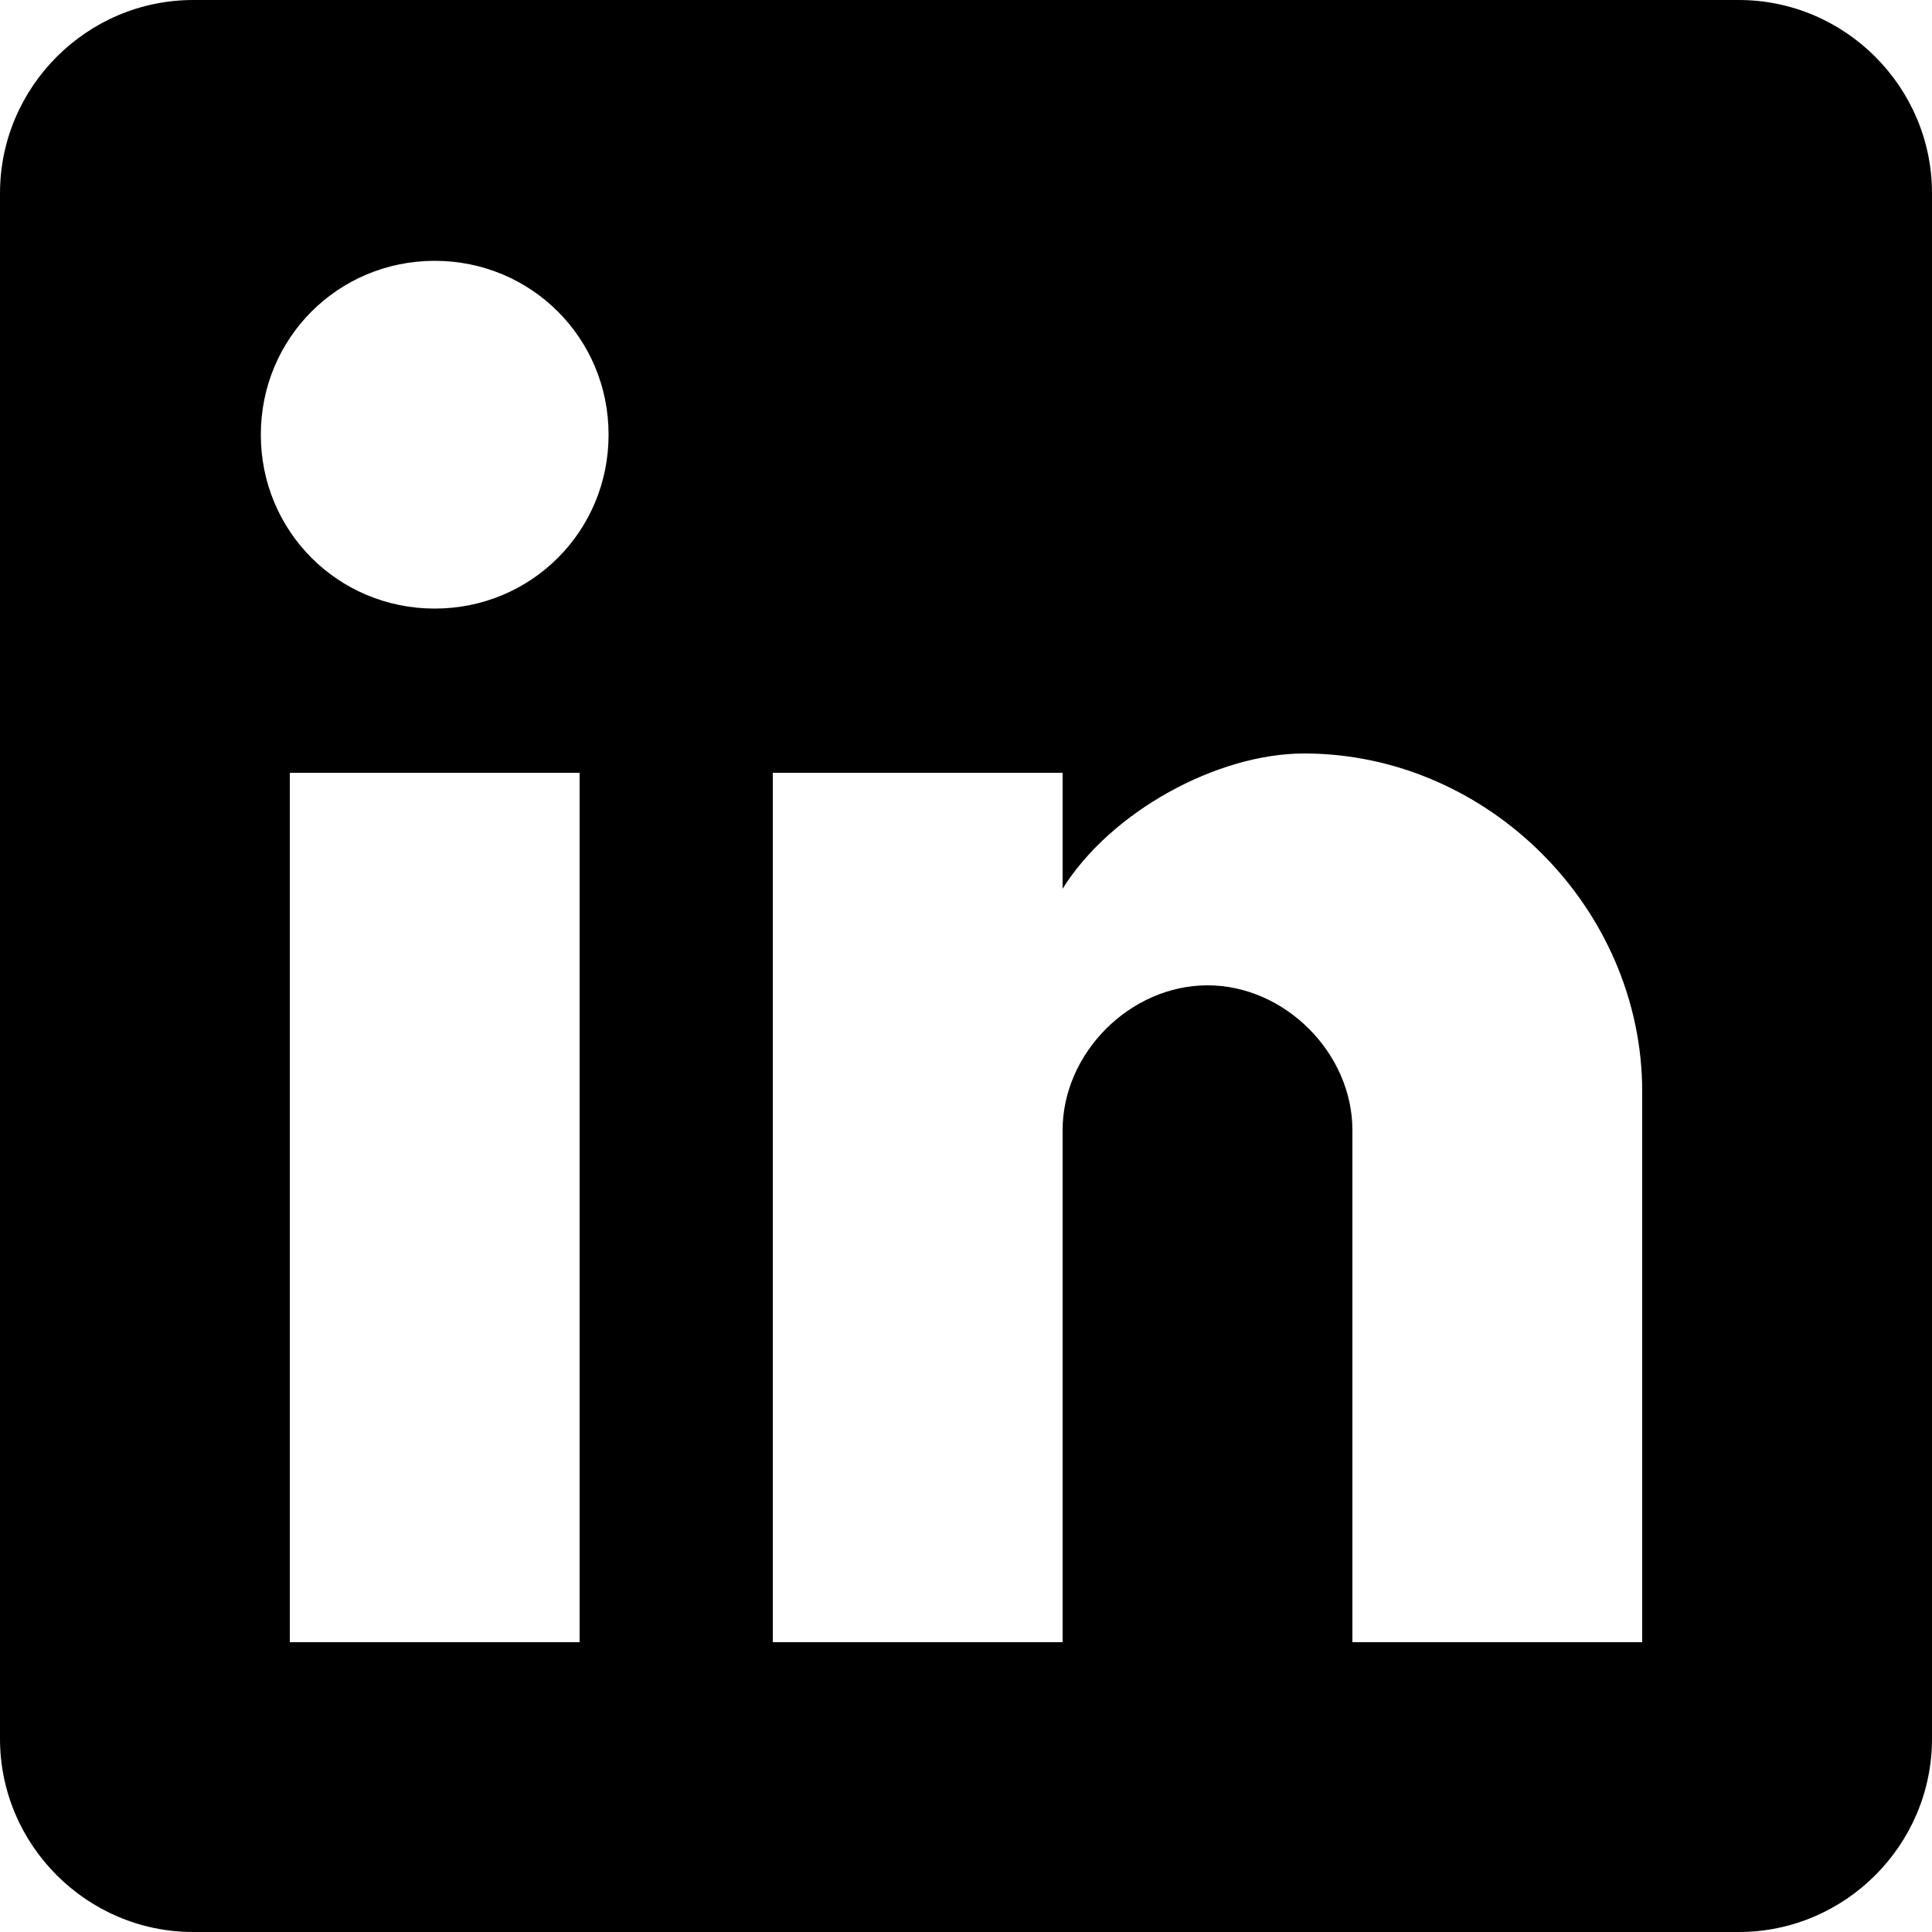
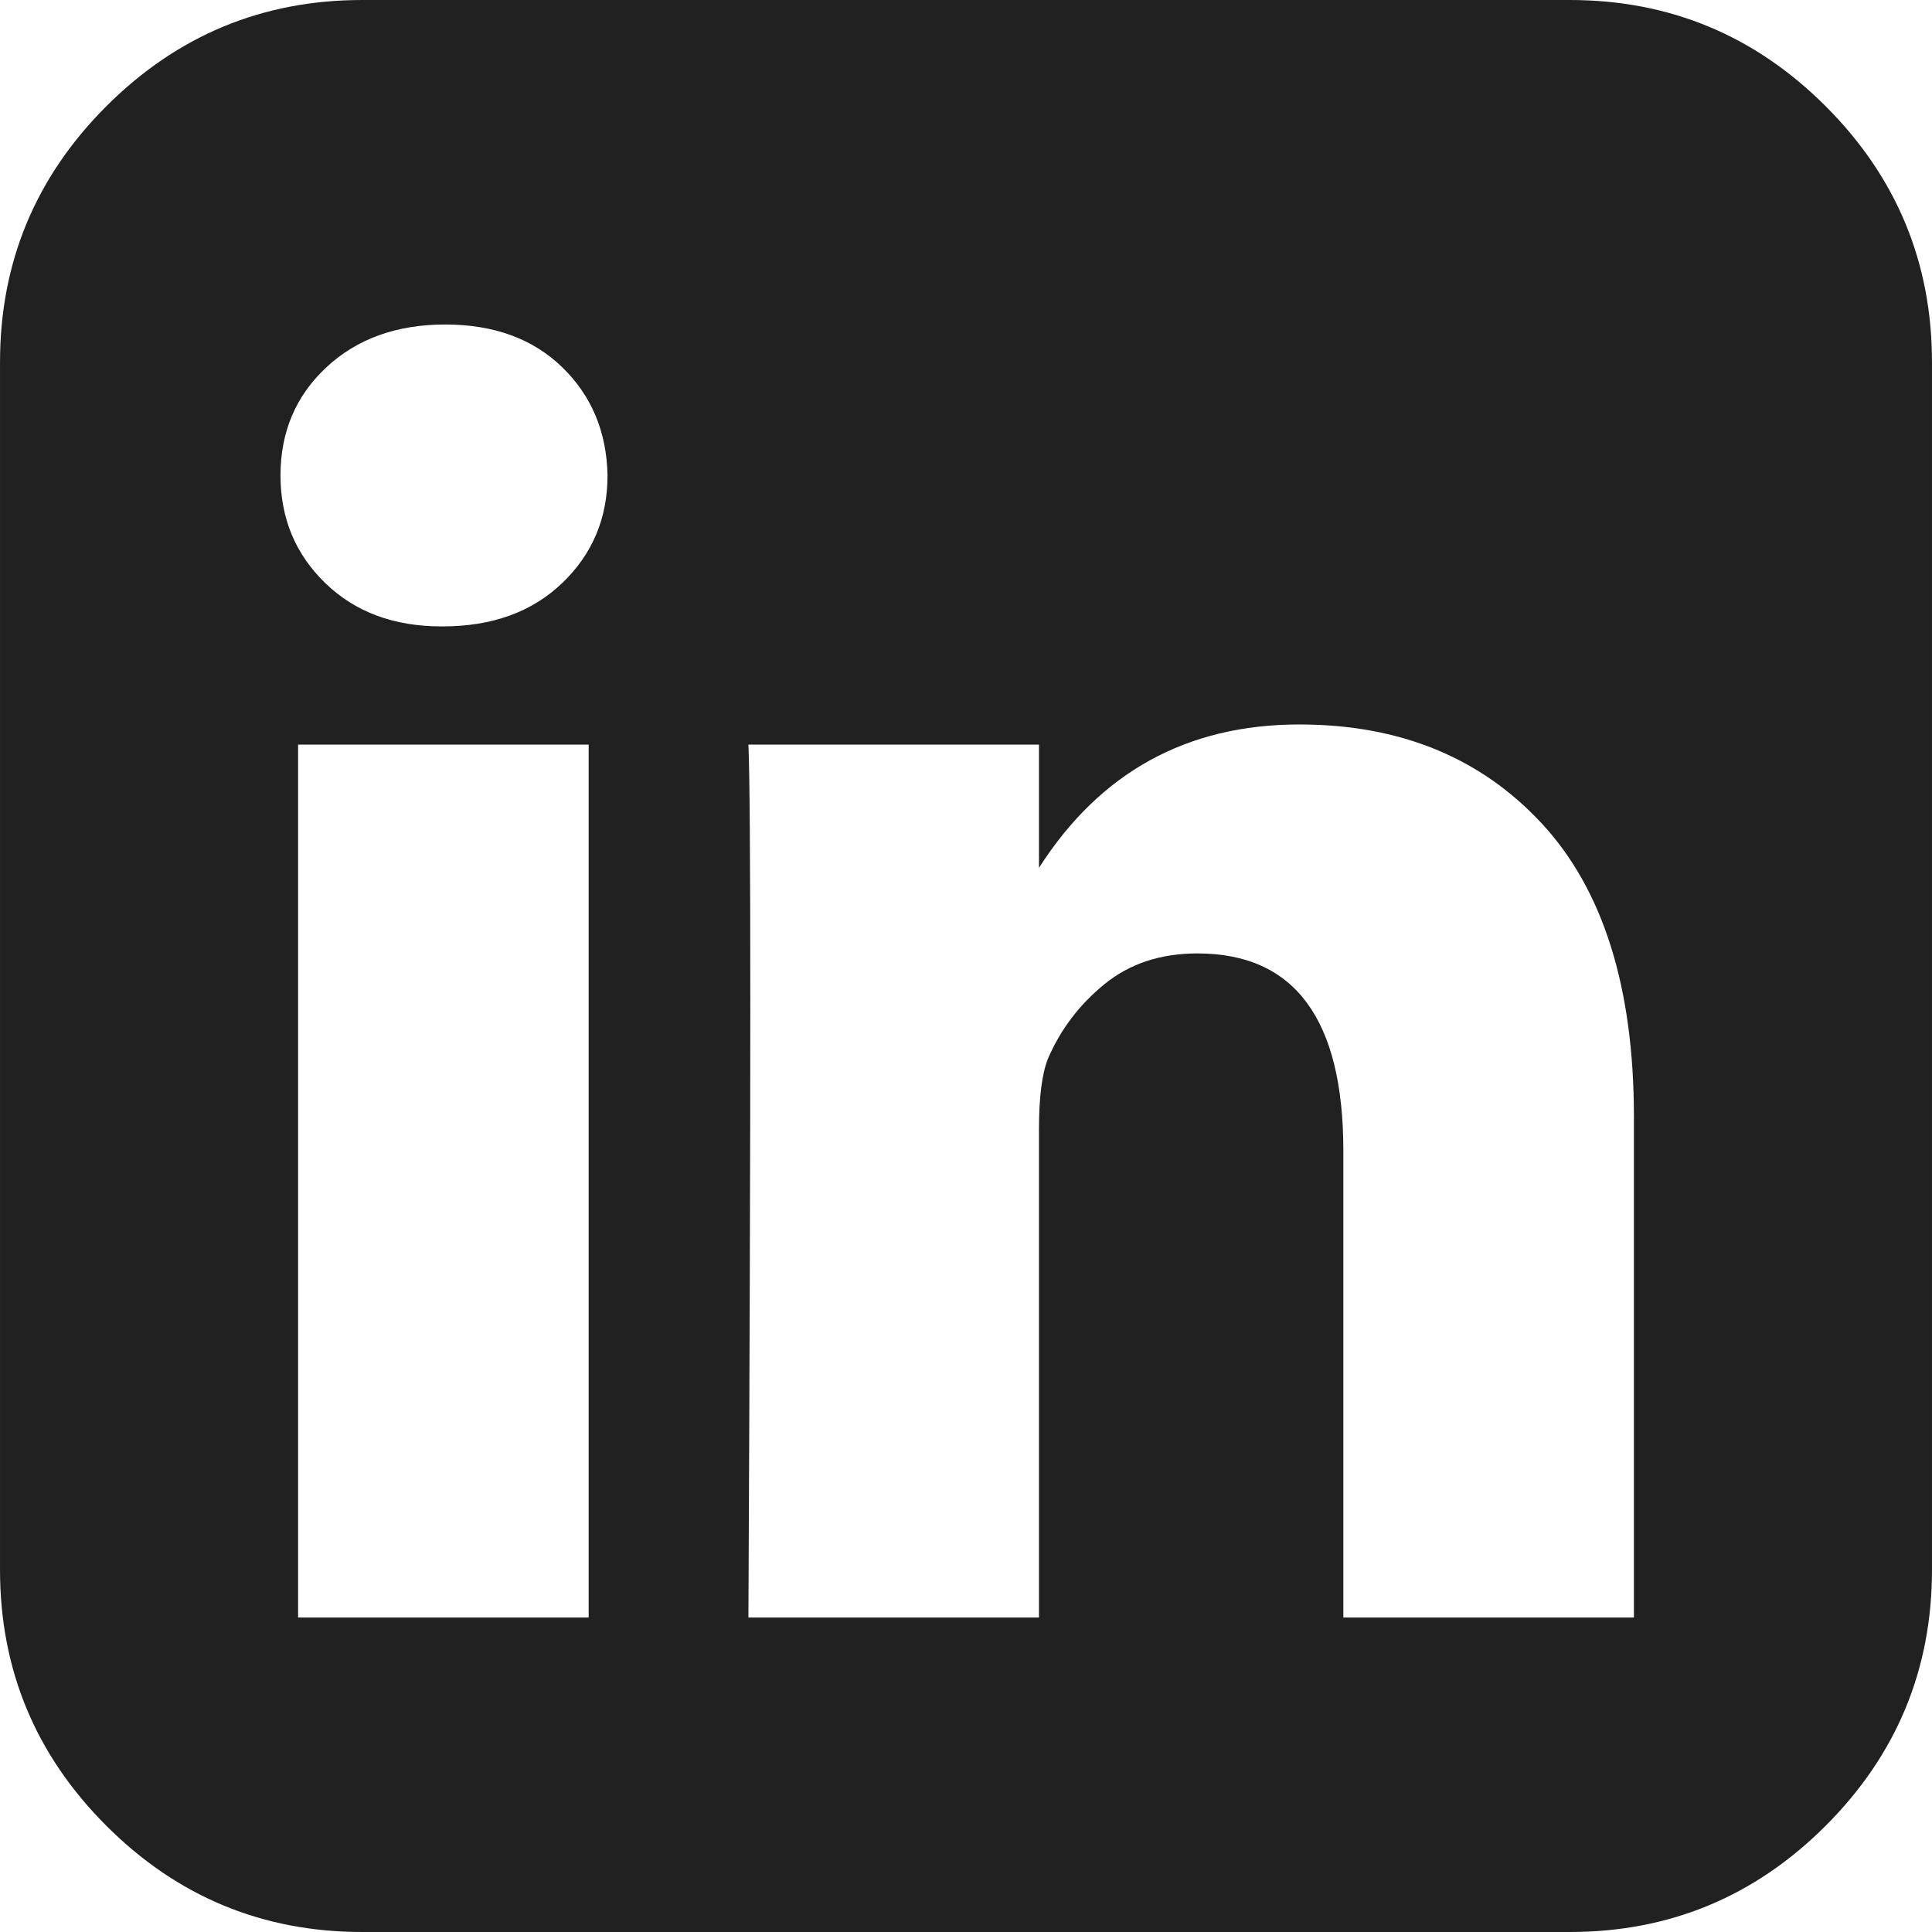
- <svg xmlns="http://www.w3.org/2000/svg" version="1.1" id="Capa_1" x="0px" y="0px" width="510px" height="510px" viewBox="0 0 510 510" style="enable-background:new 0 0 510 510;" xml:space="preserve">
+ <svg xmlns="http://www.w3.org/2000/svg" version="1.1" id="Capa_1" x="0px" y="0px" width="512px" height="512px" viewBox="0 0 438.536 438.536" style="enable-background:new 0 0 438.536 438.536;" xml:space="preserve">
  <g>
-     <g id="post-linkedin">
-       <path d="M459,0H51C22.95,0,0,22.95,0,51v408c0,28.05,22.95,51,51,51h408c28.05,0,51-22.95,51-51V51C510,22.95,487.05,0,459,0z     M153,433.5H76.5V204H153V433.5z M114.75,160.65c-25.5,0-45.9-20.4-45.9-45.9s20.4-45.9,45.9-45.9s45.9,20.4,45.9,45.9    S140.25,160.65,114.75,160.65z M433.5,433.5H357V298.35c0-20.399-17.85-38.25-38.25-38.25s-38.25,17.851-38.25,38.25V433.5H204    V204h76.5v30.6c12.75-20.4,40.8-35.7,63.75-35.7c48.45,0,89.25,40.8,89.25,89.25V433.5z" />
-     </g>
+     <path d="M414.41,24.123C398.333,8.042,378.963,0,356.315,0H82.228C59.58,0,40.21,8.042,24.126,24.123   C8.045,40.207,0.003,59.576,0.003,82.225v274.084c0,22.647,8.042,42.018,24.123,58.102c16.084,16.084,35.454,24.126,58.102,24.126   h274.084c22.648,0,42.018-8.042,58.095-24.126c16.084-16.084,24.126-35.454,24.126-58.102V82.225   C438.532,59.576,430.49,40.204,414.41,24.123z M133.618,367.157H67.666V169.016h65.952V367.157z M127.626,132.332   c-6.851,6.567-15.893,9.851-27.124,9.851h-0.288c-10.848,0-19.648-3.284-26.407-9.851c-6.76-6.567-10.138-14.703-10.138-24.41   c0-9.897,3.476-18.083,10.421-24.556c6.95-6.471,15.942-9.708,26.98-9.708c11.039,0,19.89,3.237,26.553,9.708   c6.661,6.473,10.088,14.659,10.277,24.556C137.899,117.625,134.477,125.761,127.626,132.332z M370.873,367.157h-65.952v-105.92   c0-29.879-11.036-44.823-33.116-44.823c-8.374,0-15.42,2.331-21.128,6.995c-5.715,4.661-9.996,10.324-12.847,16.991   c-1.335,3.422-1.999,8.75-1.999,15.981v110.775h-65.952c0.571-119.529,0.571-185.579,0-198.142h65.952v27.974   c13.867-21.681,33.558-32.544,59.101-32.544c22.84,0,41.21,7.52,55.104,22.554c13.895,15.037,20.841,37.214,20.841,66.519v113.64   H370.873z" fill="#212121" />
  </g>
  <g>
</g>
  <g>
</g>
  <g>
</g>
  <g>
</g>
  <g>
</g>
  <g>
</g>
  <g>
</g>
  <g>
</g>
  <g>
</g>
  <g>
</g>
  <g>
</g>
  <g>
</g>
  <g>
</g>
  <g>
</g>
  <g>
</g>
</svg>
